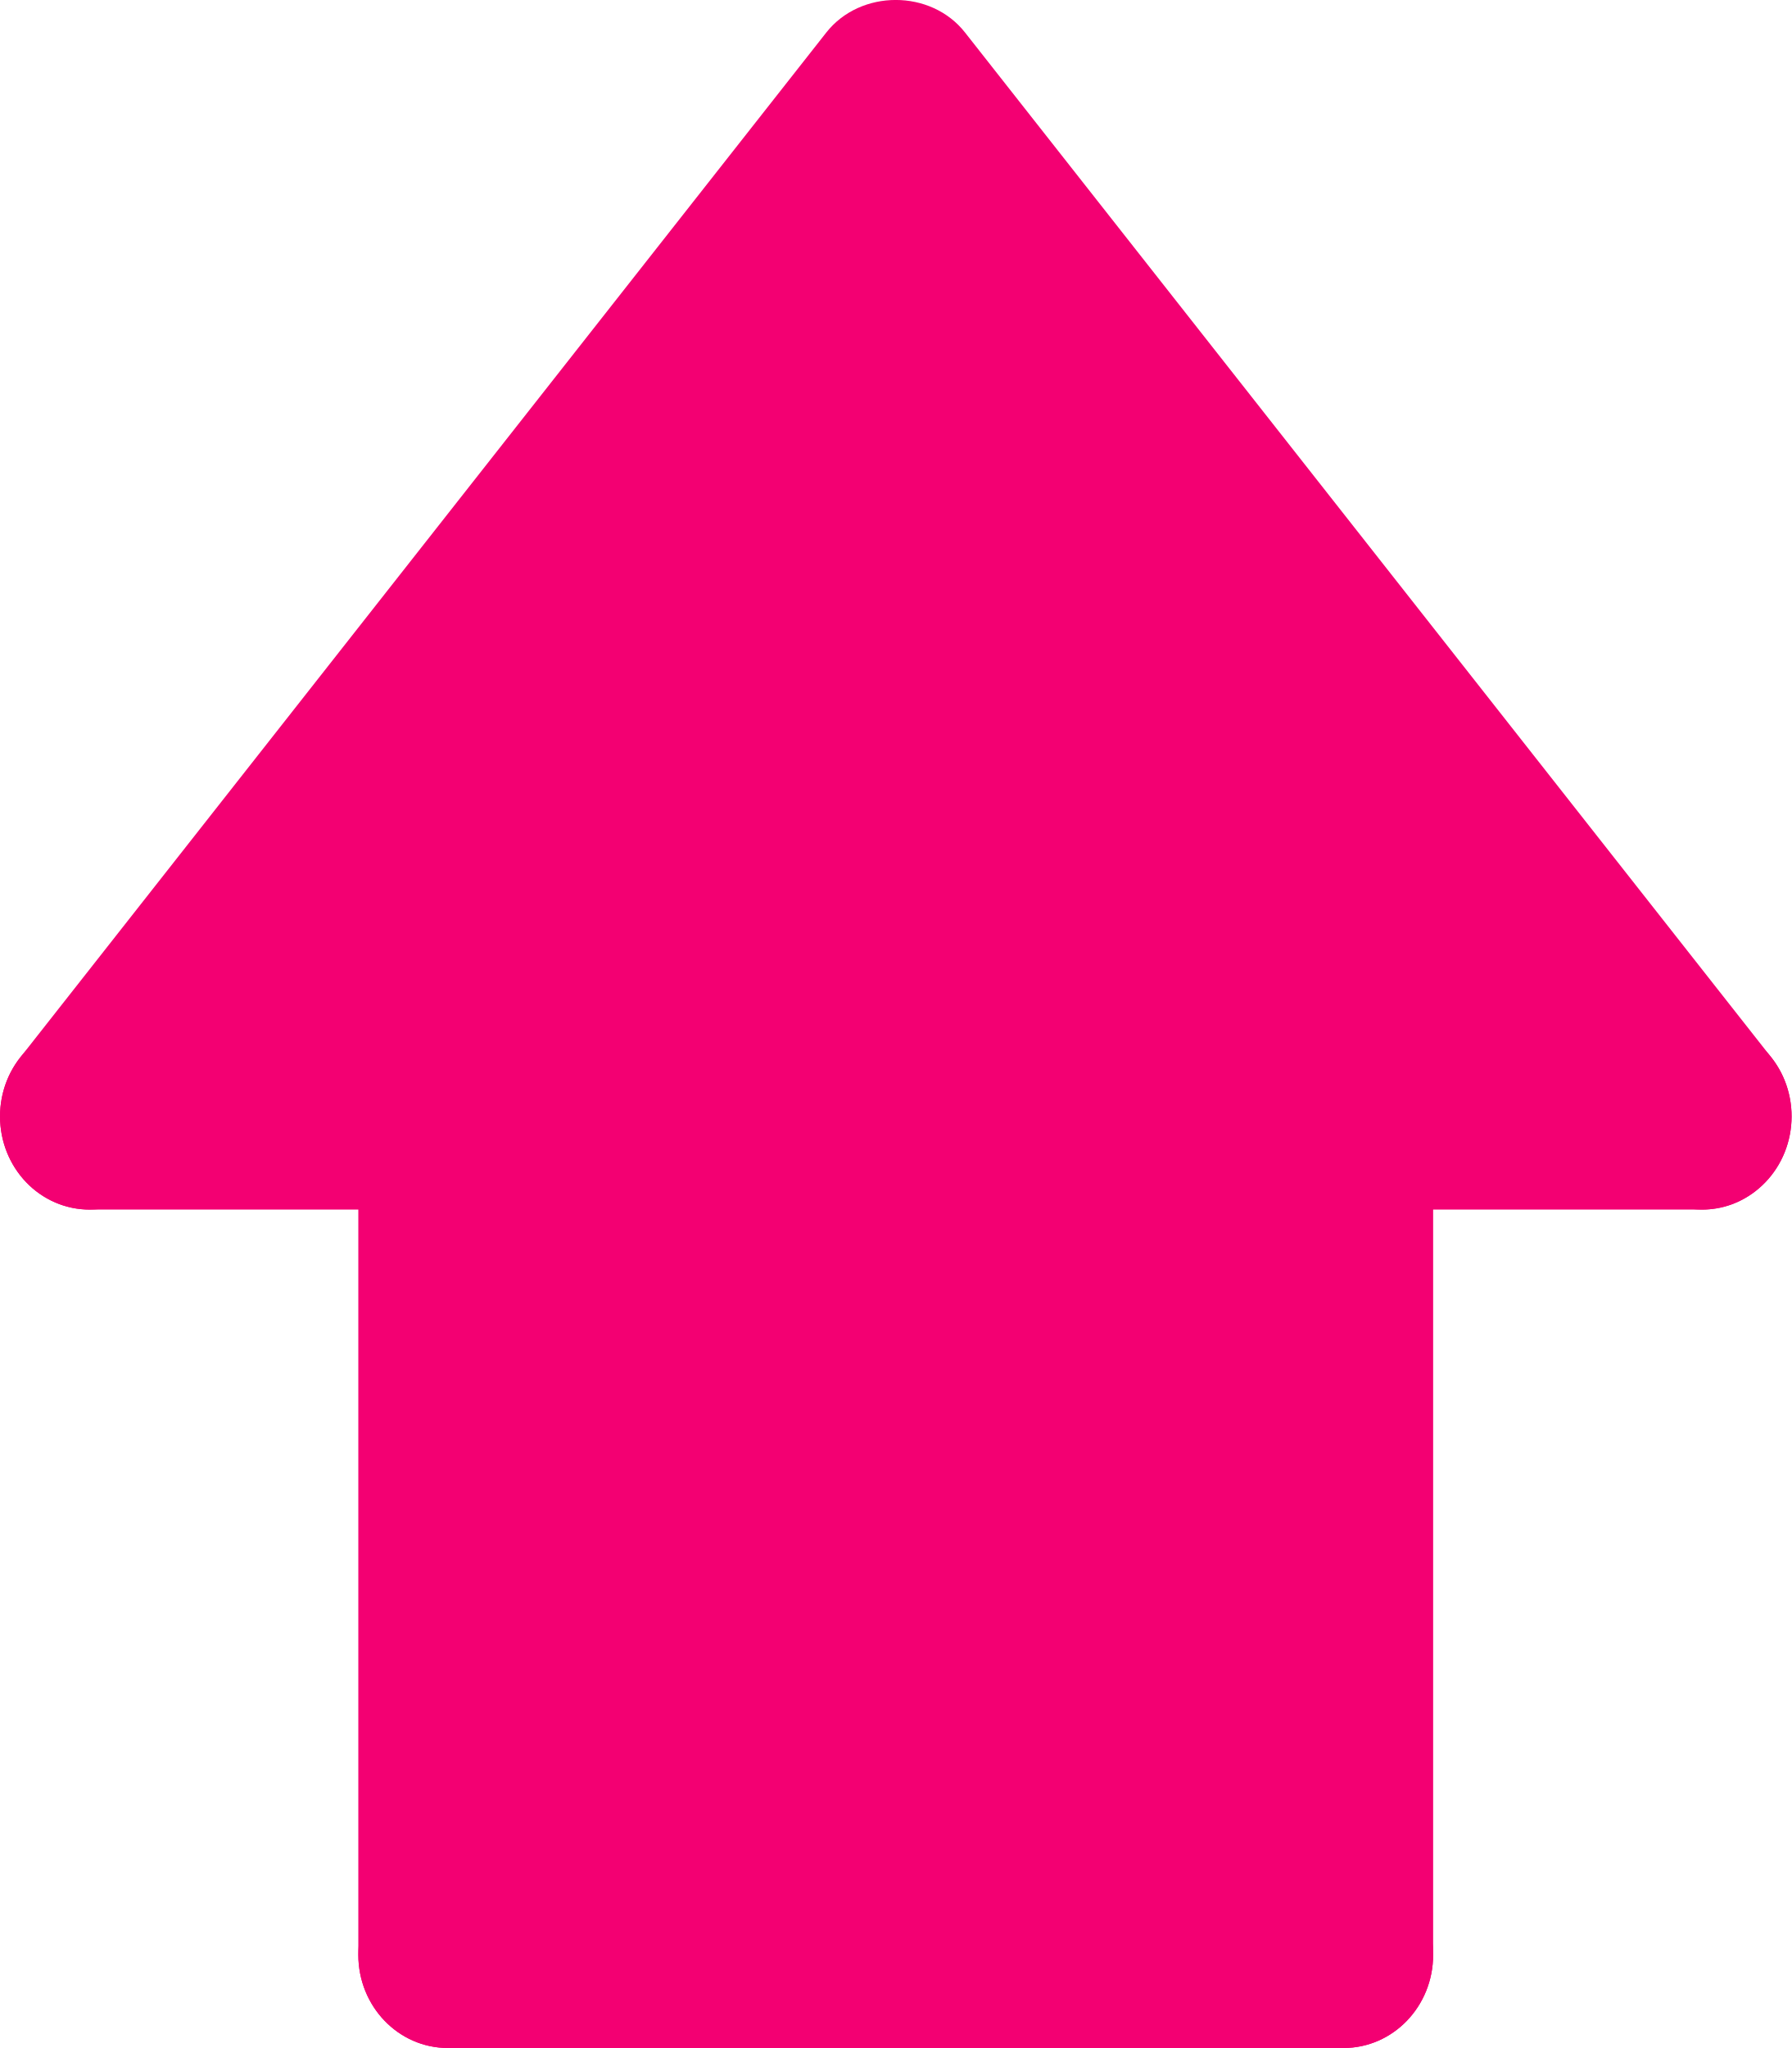
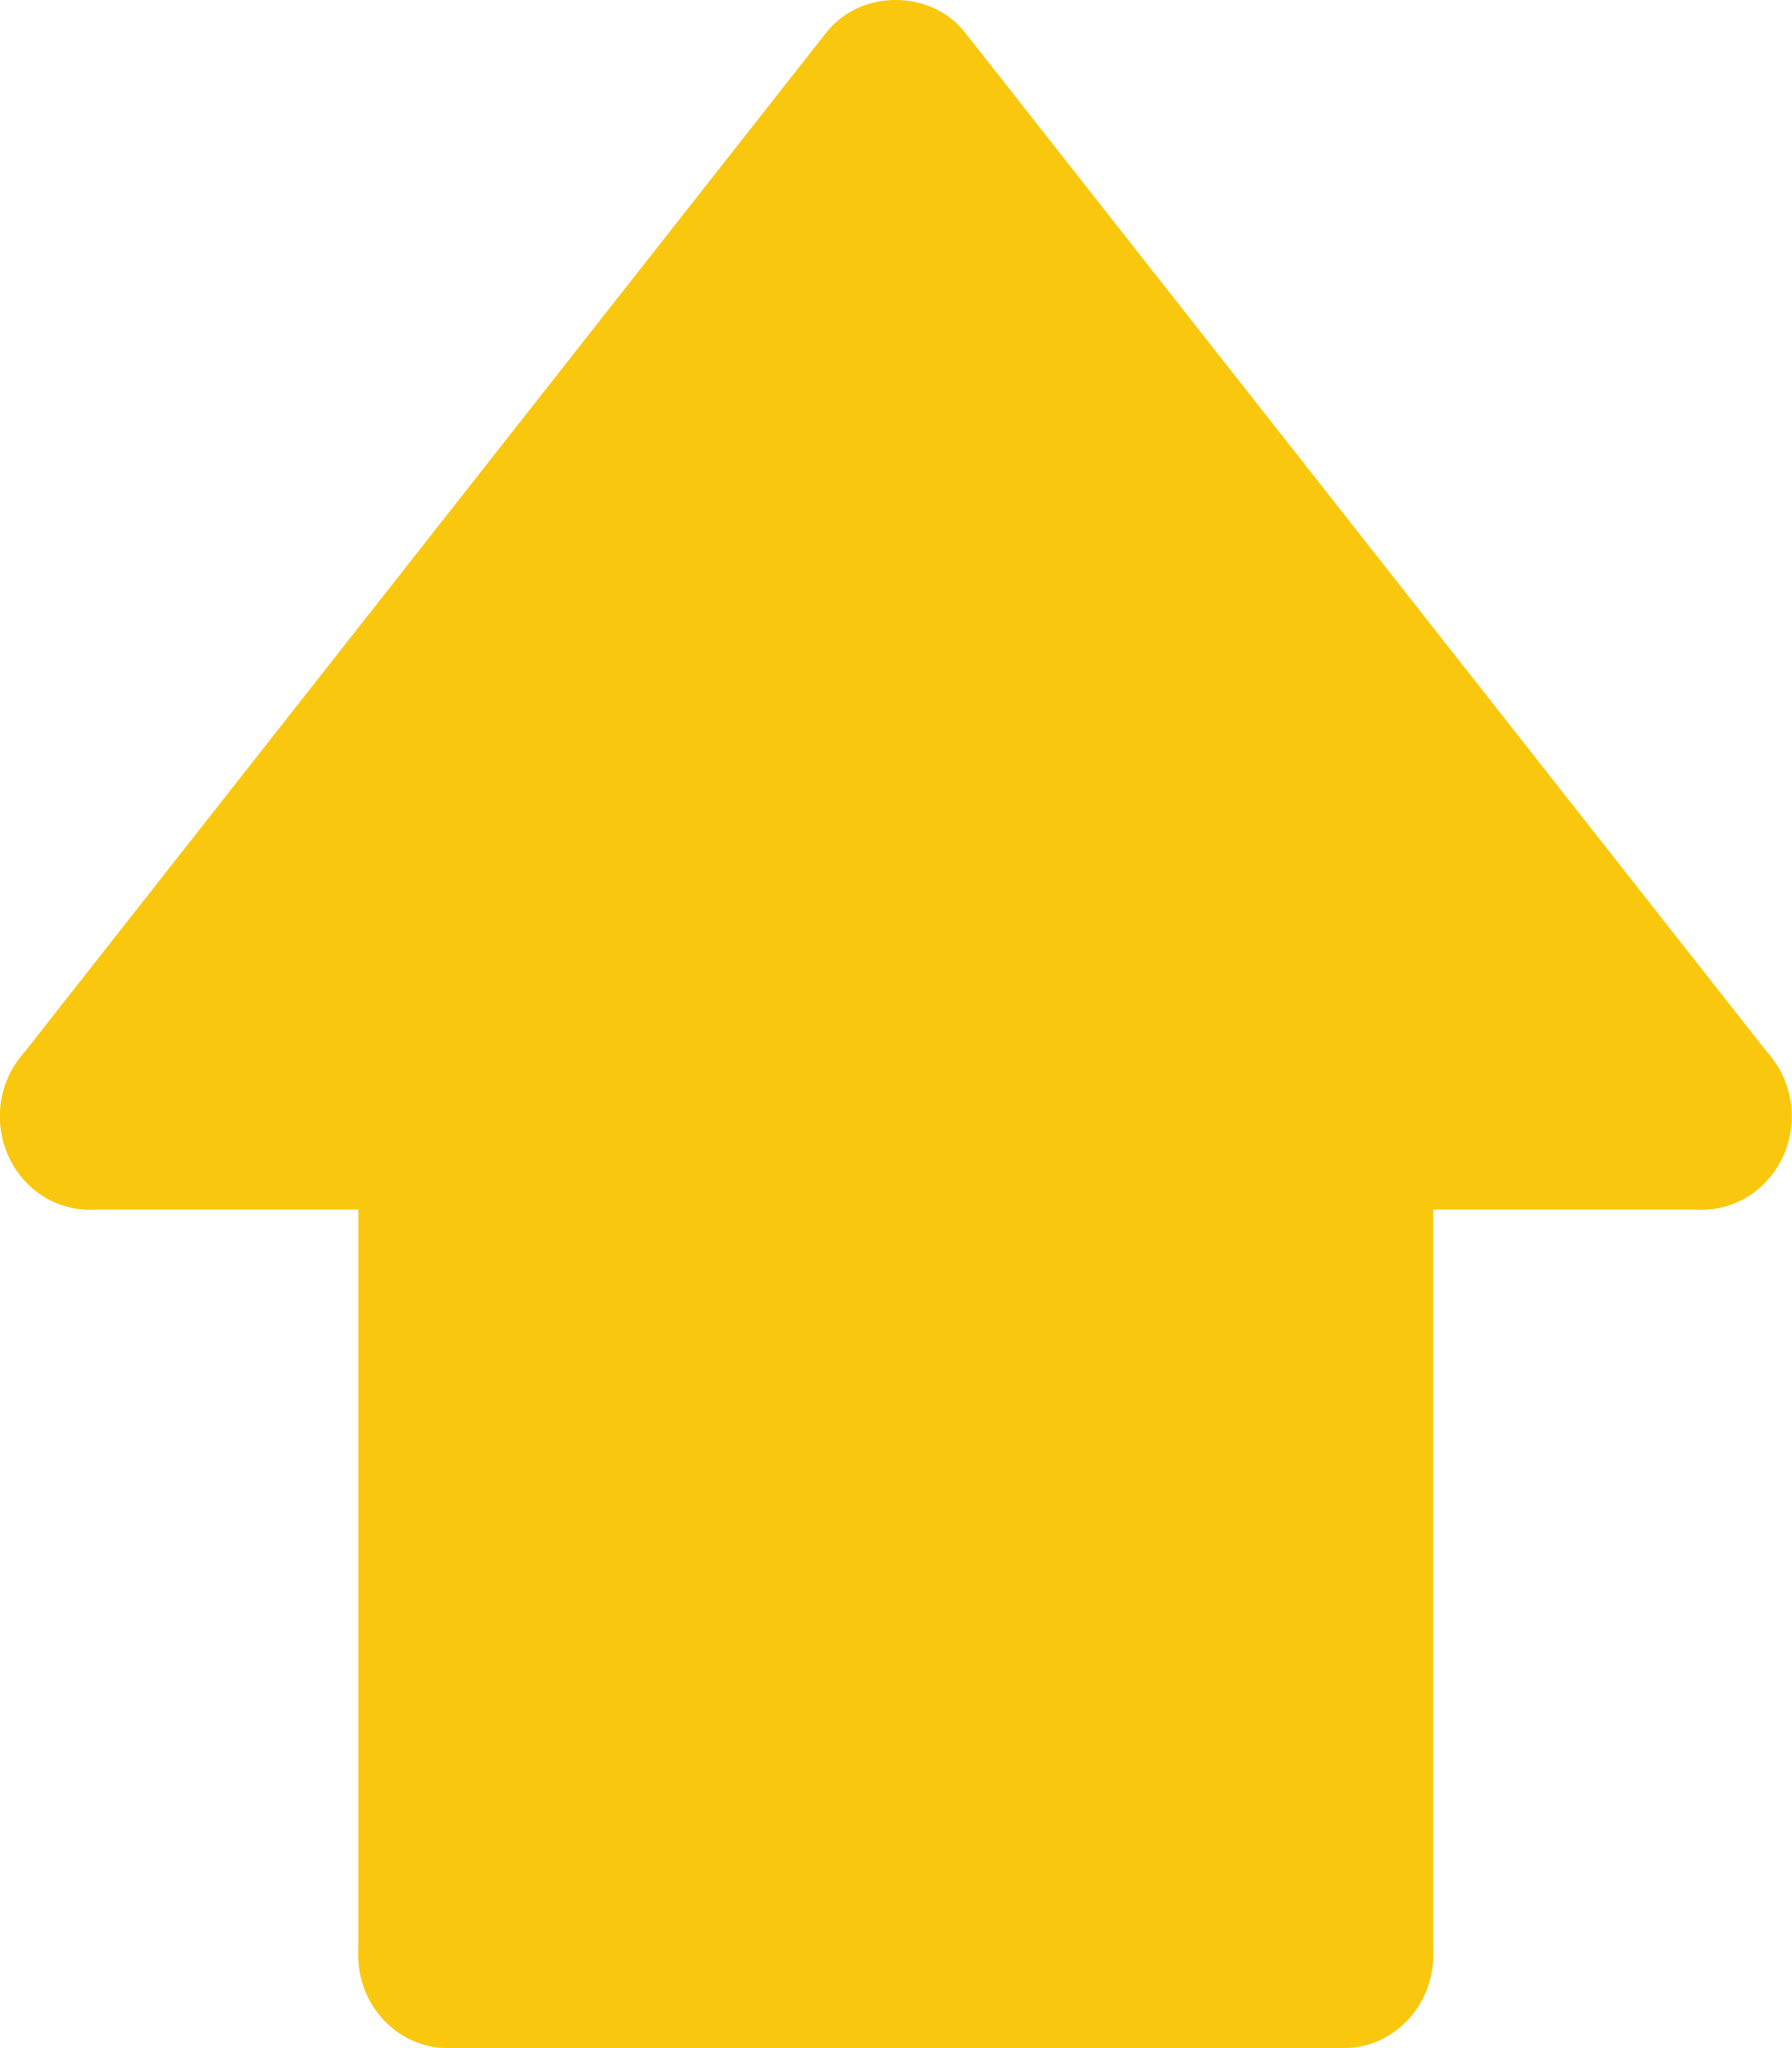
<svg xmlns="http://www.w3.org/2000/svg" width="14" height="16" viewBox="0 0 14 16" fill="none">
-   <path d="M10.5 8.722V15.272H3.502V8.722H0.702L7.001 0.708L13.3 8.722H10.5Z" fill="#F30072" />
-   <path d="M13.301 9.45C13.098 9.45 12.897 9.359 12.758 9.183L7 1.863L1.242 9.183C0.996 9.495 0.557 9.539 0.257 9.286C-0.042 9.03 -0.086 8.573 0.158 8.262L6.457 0.254C6.724 -0.085 7.275 -0.085 7.541 0.254L13.842 8.262C14.087 8.573 14.042 9.031 13.742 9.286C13.613 9.396 13.457 9.45 13.301 9.45Z" fill="#F30072" />
-   <path d="M3.5 16C3.113 16 2.8 15.675 2.8 15.272V8.722C2.8 8.319 3.113 7.994 3.5 7.994C3.887 7.994 4.2 8.319 4.2 8.722V15.272C4.2 15.675 3.887 16 3.5 16Z" fill="#F30072" />
-   <path d="M10.499 16H3.5C3.113 16 2.8 15.674 2.8 15.272C2.8 14.869 3.113 14.544 3.5 14.544H10.499C10.886 14.544 11.199 14.869 11.199 15.272C11.199 15.674 10.886 16 10.499 16Z" fill="#F30072" />
-   <path d="M10.499 16C10.112 16 9.799 15.675 9.799 15.272V8.722C9.799 8.319 10.112 7.994 10.499 7.994C10.886 7.994 11.199 8.319 11.199 8.722V15.272C11.199 15.675 10.886 16 10.499 16Z" fill="#F30072" />
-   <path d="M3.501 9.45H0.7C0.313 9.45 0 9.124 0 8.722C0 8.319 0.313 7.994 0.7 7.994H3.501C3.888 7.994 4.2 8.319 4.2 8.722C4.2 9.124 3.888 9.45 3.501 9.45Z" fill="#F30072" />
-   <path d="M13.3 9.45H10.499C10.112 9.45 9.799 9.124 9.799 8.722C9.799 8.319 10.112 7.994 10.499 7.994H13.3C13.687 7.994 14 8.319 14 8.722C14 9.124 13.687 9.45 13.3 9.45Z" fill="#F30072" />
+   <path d="M10.5 8.722V15.272H3.502V8.722H0.702L7.001 0.708L13.3 8.722H10.5Z" fill="#F9C80E" />
+   <path d="M13.301 9.45C13.098 9.45 12.897 9.359 12.758 9.183L7 1.863L1.242 9.183C0.996 9.495 0.557 9.539 0.257 9.286C-0.042 9.03 -0.086 8.573 0.158 8.262L6.457 0.254C6.724 -0.085 7.275 -0.085 7.541 0.254L13.842 8.262C14.087 8.573 14.042 9.031 13.742 9.286C13.613 9.396 13.457 9.45 13.301 9.45Z" fill="#F9C80E" />
+   <path d="M3.5 16C3.113 16 2.8 15.675 2.8 15.272V8.722C2.8 8.319 3.113 7.994 3.5 7.994C3.887 7.994 4.2 8.319 4.2 8.722V15.272C4.2 15.675 3.887 16 3.5 16Z" fill="#F9C80E" />
+   <path d="M10.499 16H3.5C3.113 16 2.8 15.674 2.8 15.272C2.8 14.869 3.113 14.544 3.5 14.544H10.499C10.886 14.544 11.199 14.869 11.199 15.272C11.199 15.674 10.886 16 10.499 16Z" fill="#F9C80E" />
+   <path d="M10.499 16C10.112 16 9.799 15.675 9.799 15.272V8.722C9.799 8.319 10.112 7.994 10.499 7.994C10.886 7.994 11.199 8.319 11.199 8.722V15.272C11.199 15.675 10.886 16 10.499 16Z" fill="#F9C80E" />
+   <path d="M3.501 9.45H0.7C0.313 9.45 0 9.124 0 8.722C0 8.319 0.313 7.994 0.7 7.994H3.501C3.888 7.994 4.2 8.319 4.2 8.722C4.2 9.124 3.888 9.45 3.501 9.45Z" fill="#F9C80E" />
+   <path d="M13.3 9.45H10.499C10.112 9.45 9.799 9.124 9.799 8.722C9.799 8.319 10.112 7.994 10.499 7.994H13.3C13.687 7.994 14 8.319 14 8.722C14 9.124 13.687 9.45 13.3 9.45Z" fill="#F9C80E" />
</svg>
